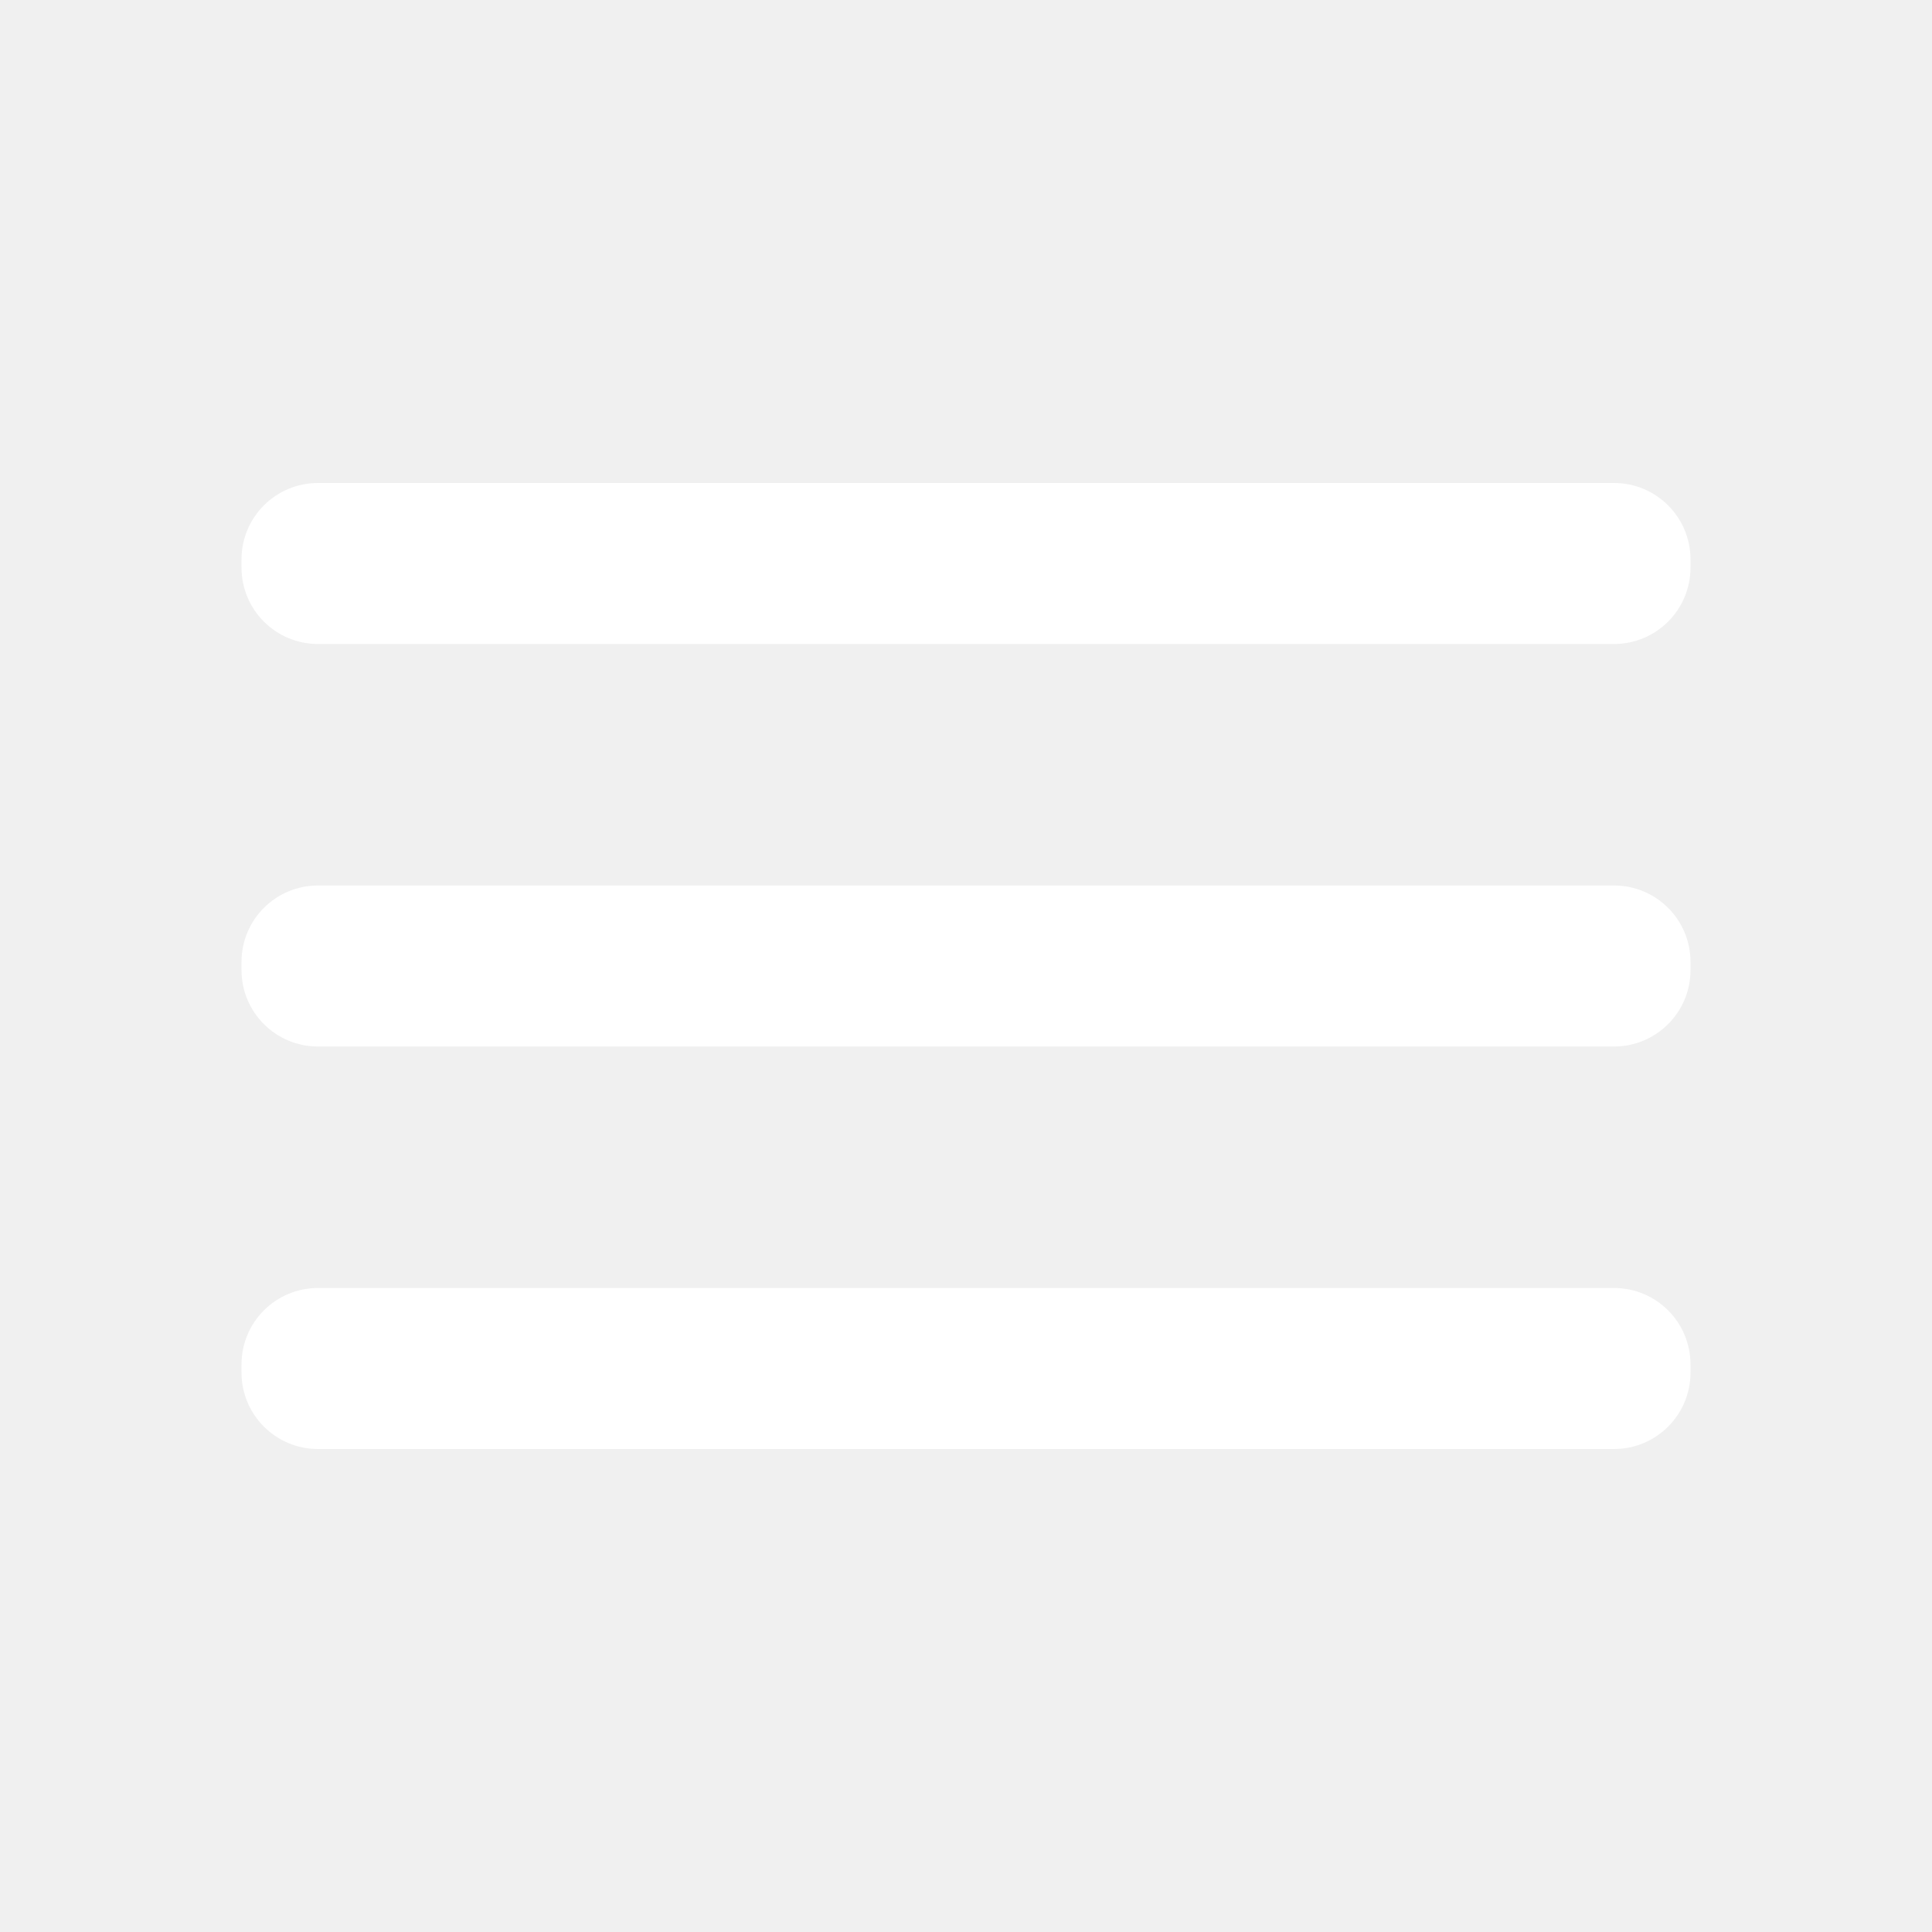
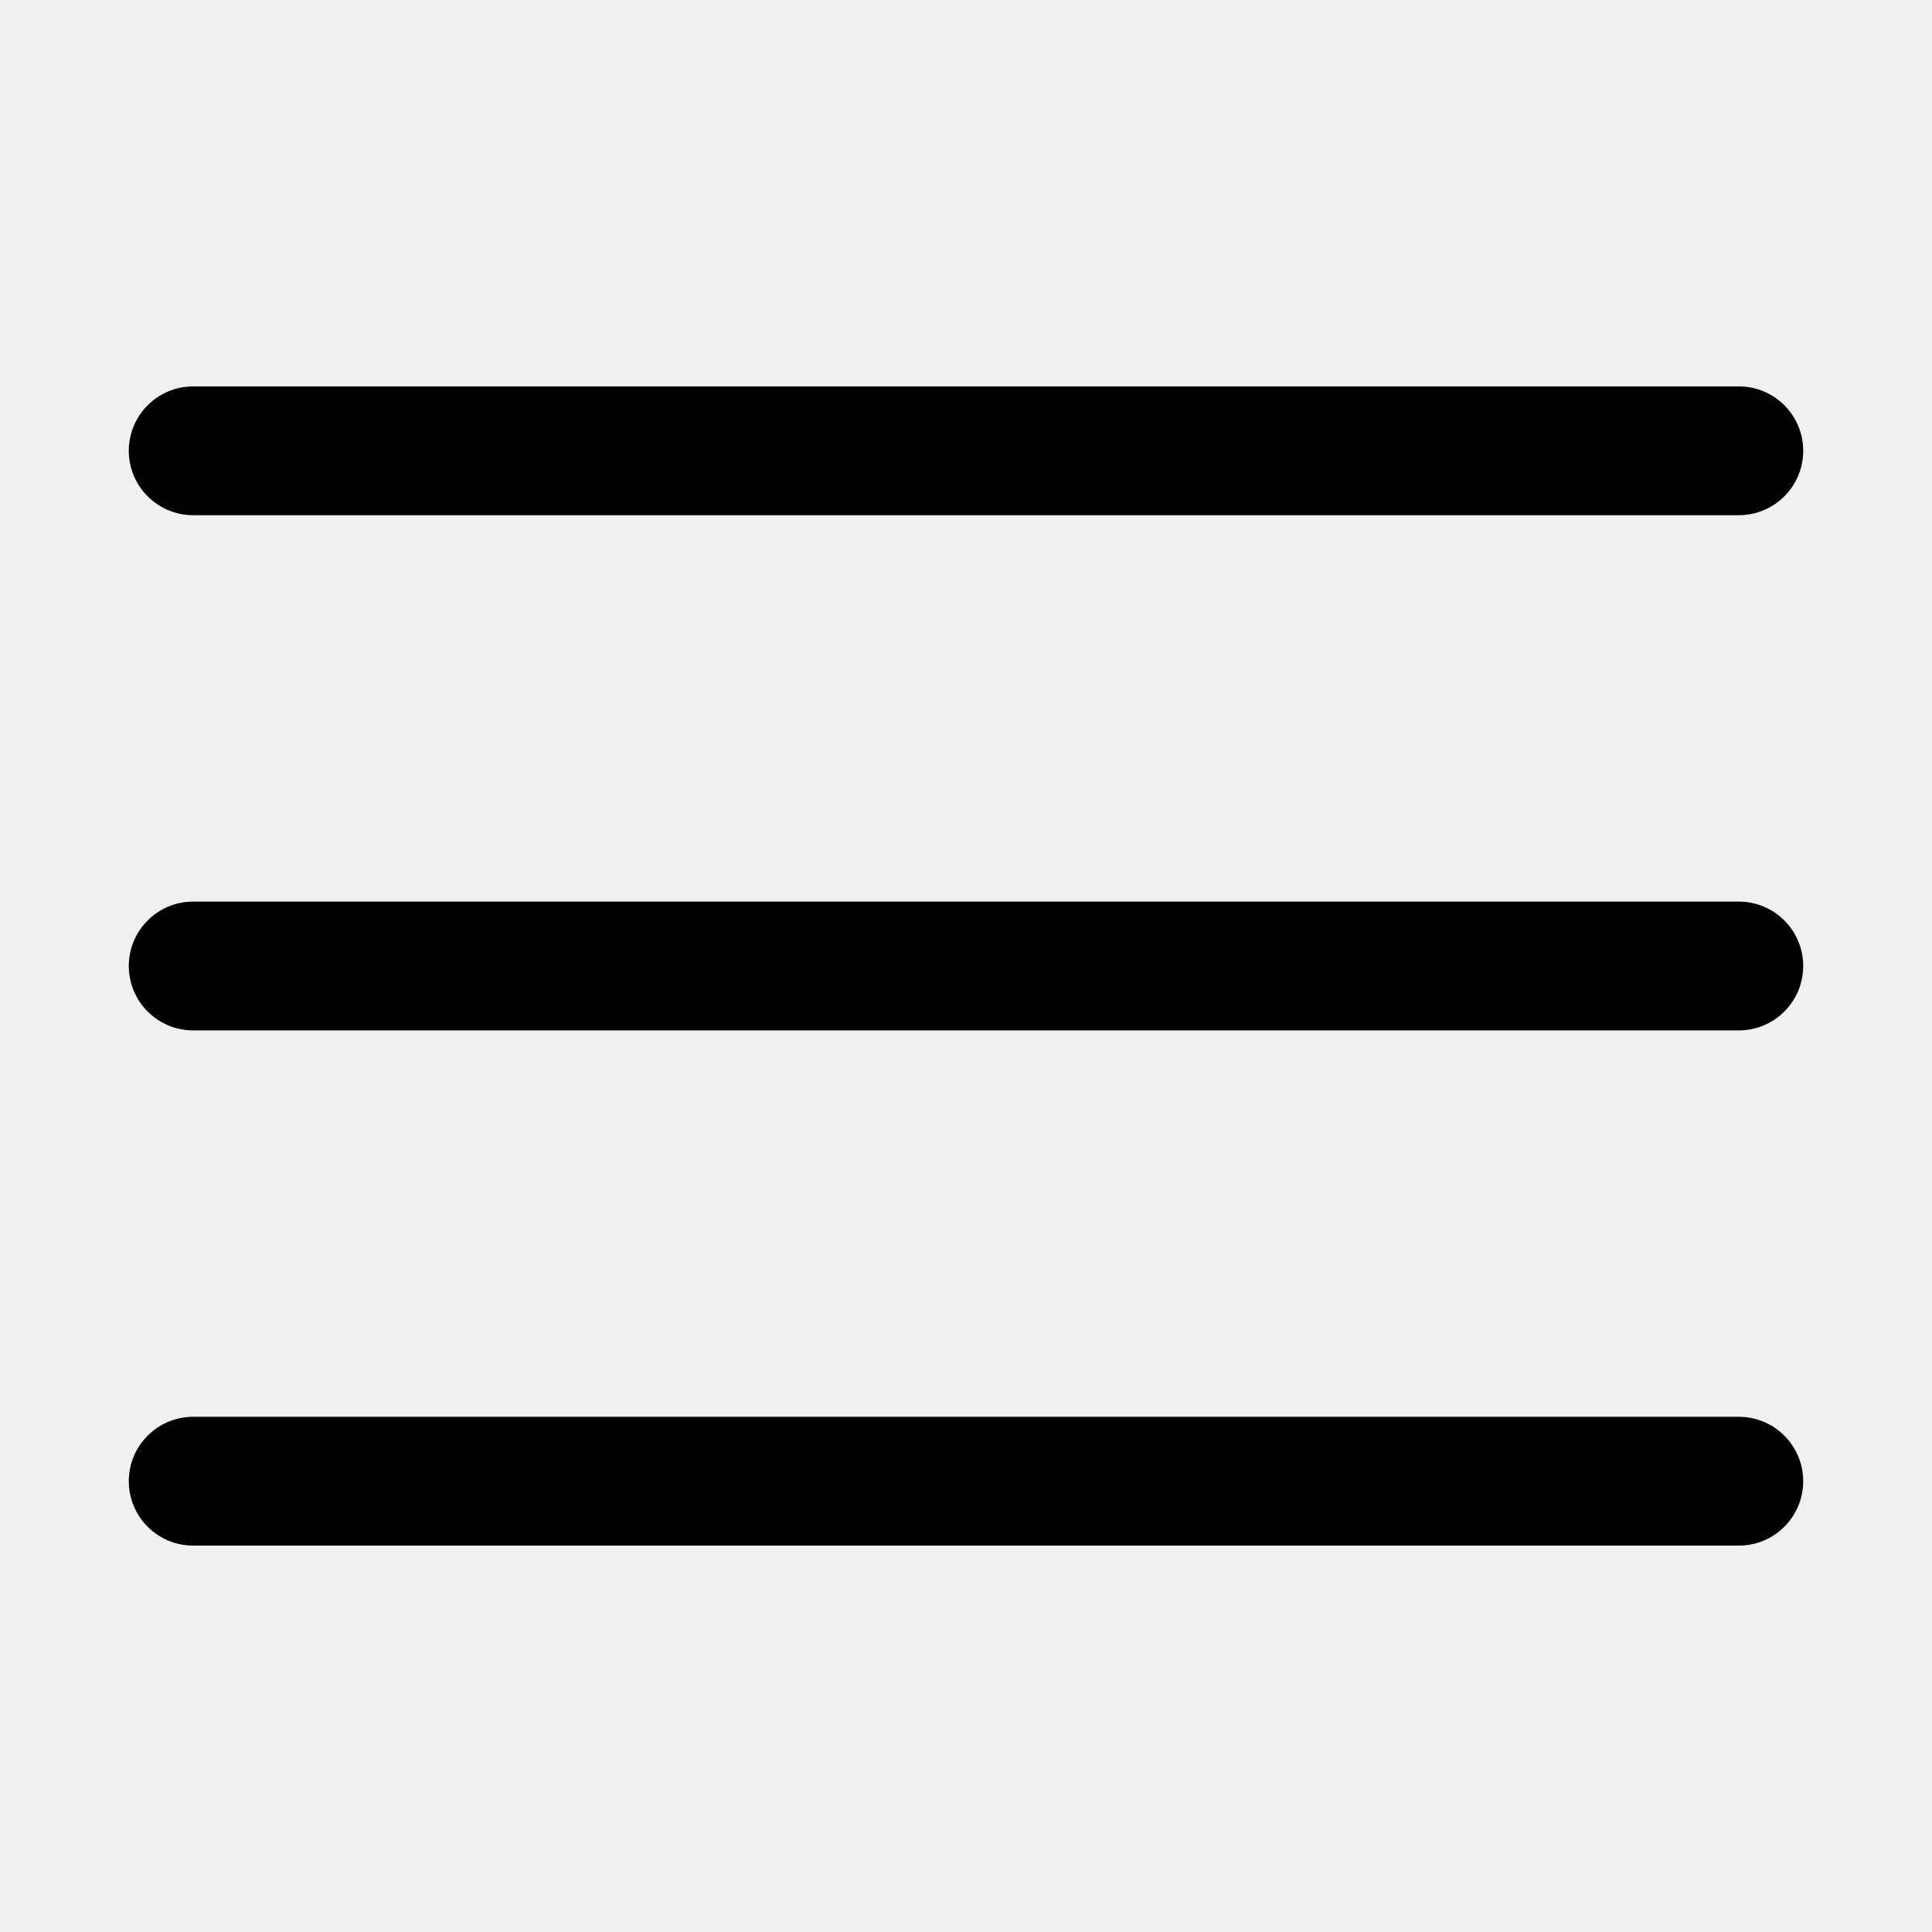
- <svg xmlns="http://www.w3.org/2000/svg" width="24" height="24" viewBox="0 0 24 24" fill="none">
-   <path d="M20.05 11H3.95C3.425 11 3 11.425 3 11.95V12.05C3 12.575 3.425 13 3.95 13H20.05C20.575 13 21 12.575 21 12.05V11.95C21 11.425 20.575 11 20.05 11Z" fill="#FFF" />
-   <path d="M20.05 16H3.95C3.425 16 3 16.425 3 16.95V17.05C3 17.575 3.425 18 3.95 18H20.05C20.575 18 21 17.575 21 17.05V16.95C21 16.425 20.575 16 20.05 16Z" fill="#FFF" />
-   <path d="M20.05 6H3.95C3.425 6 3 6.425 3 6.95V7.05C3 7.575 3.425 8 3.95 8H20.05C20.575 8 21 7.575 21 7.05V6.95C21 6.425 20.575 6 20.05 6Z" fill="#FFF" />
+ <svg xmlns="http://www.w3.org/2000/svg" width="800px" height="800px" viewBox="0 0 15 15" fill="none">
+   <path fill-rule="evenodd" clip-rule="evenodd" d="M1.5 3C1.224 3 1 3.224 1 3.5C1 3.776 1.224 4 1.5 4H13.5C13.776 4 14 3.776 14 3.5C14 3.224 13.776 3 13.5 3H1.5ZM1 7.5C1 7.224 1.224 7 1.5 7H13.5C13.776 7 14 7.224 14 7.5C14 7.776 13.776 8 13.5 8H1.5C1.224 8 1 7.776 1 7.5ZM1 11.5C1 11.224 1.224 11 1.5 11H13.5C13.776 11 14 11.224 14 11.5C14 11.776 13.776 12 13.5 12H1.5C1.224 12 1 11.776 1 11.5Z" fill="#000000" />
</svg>
